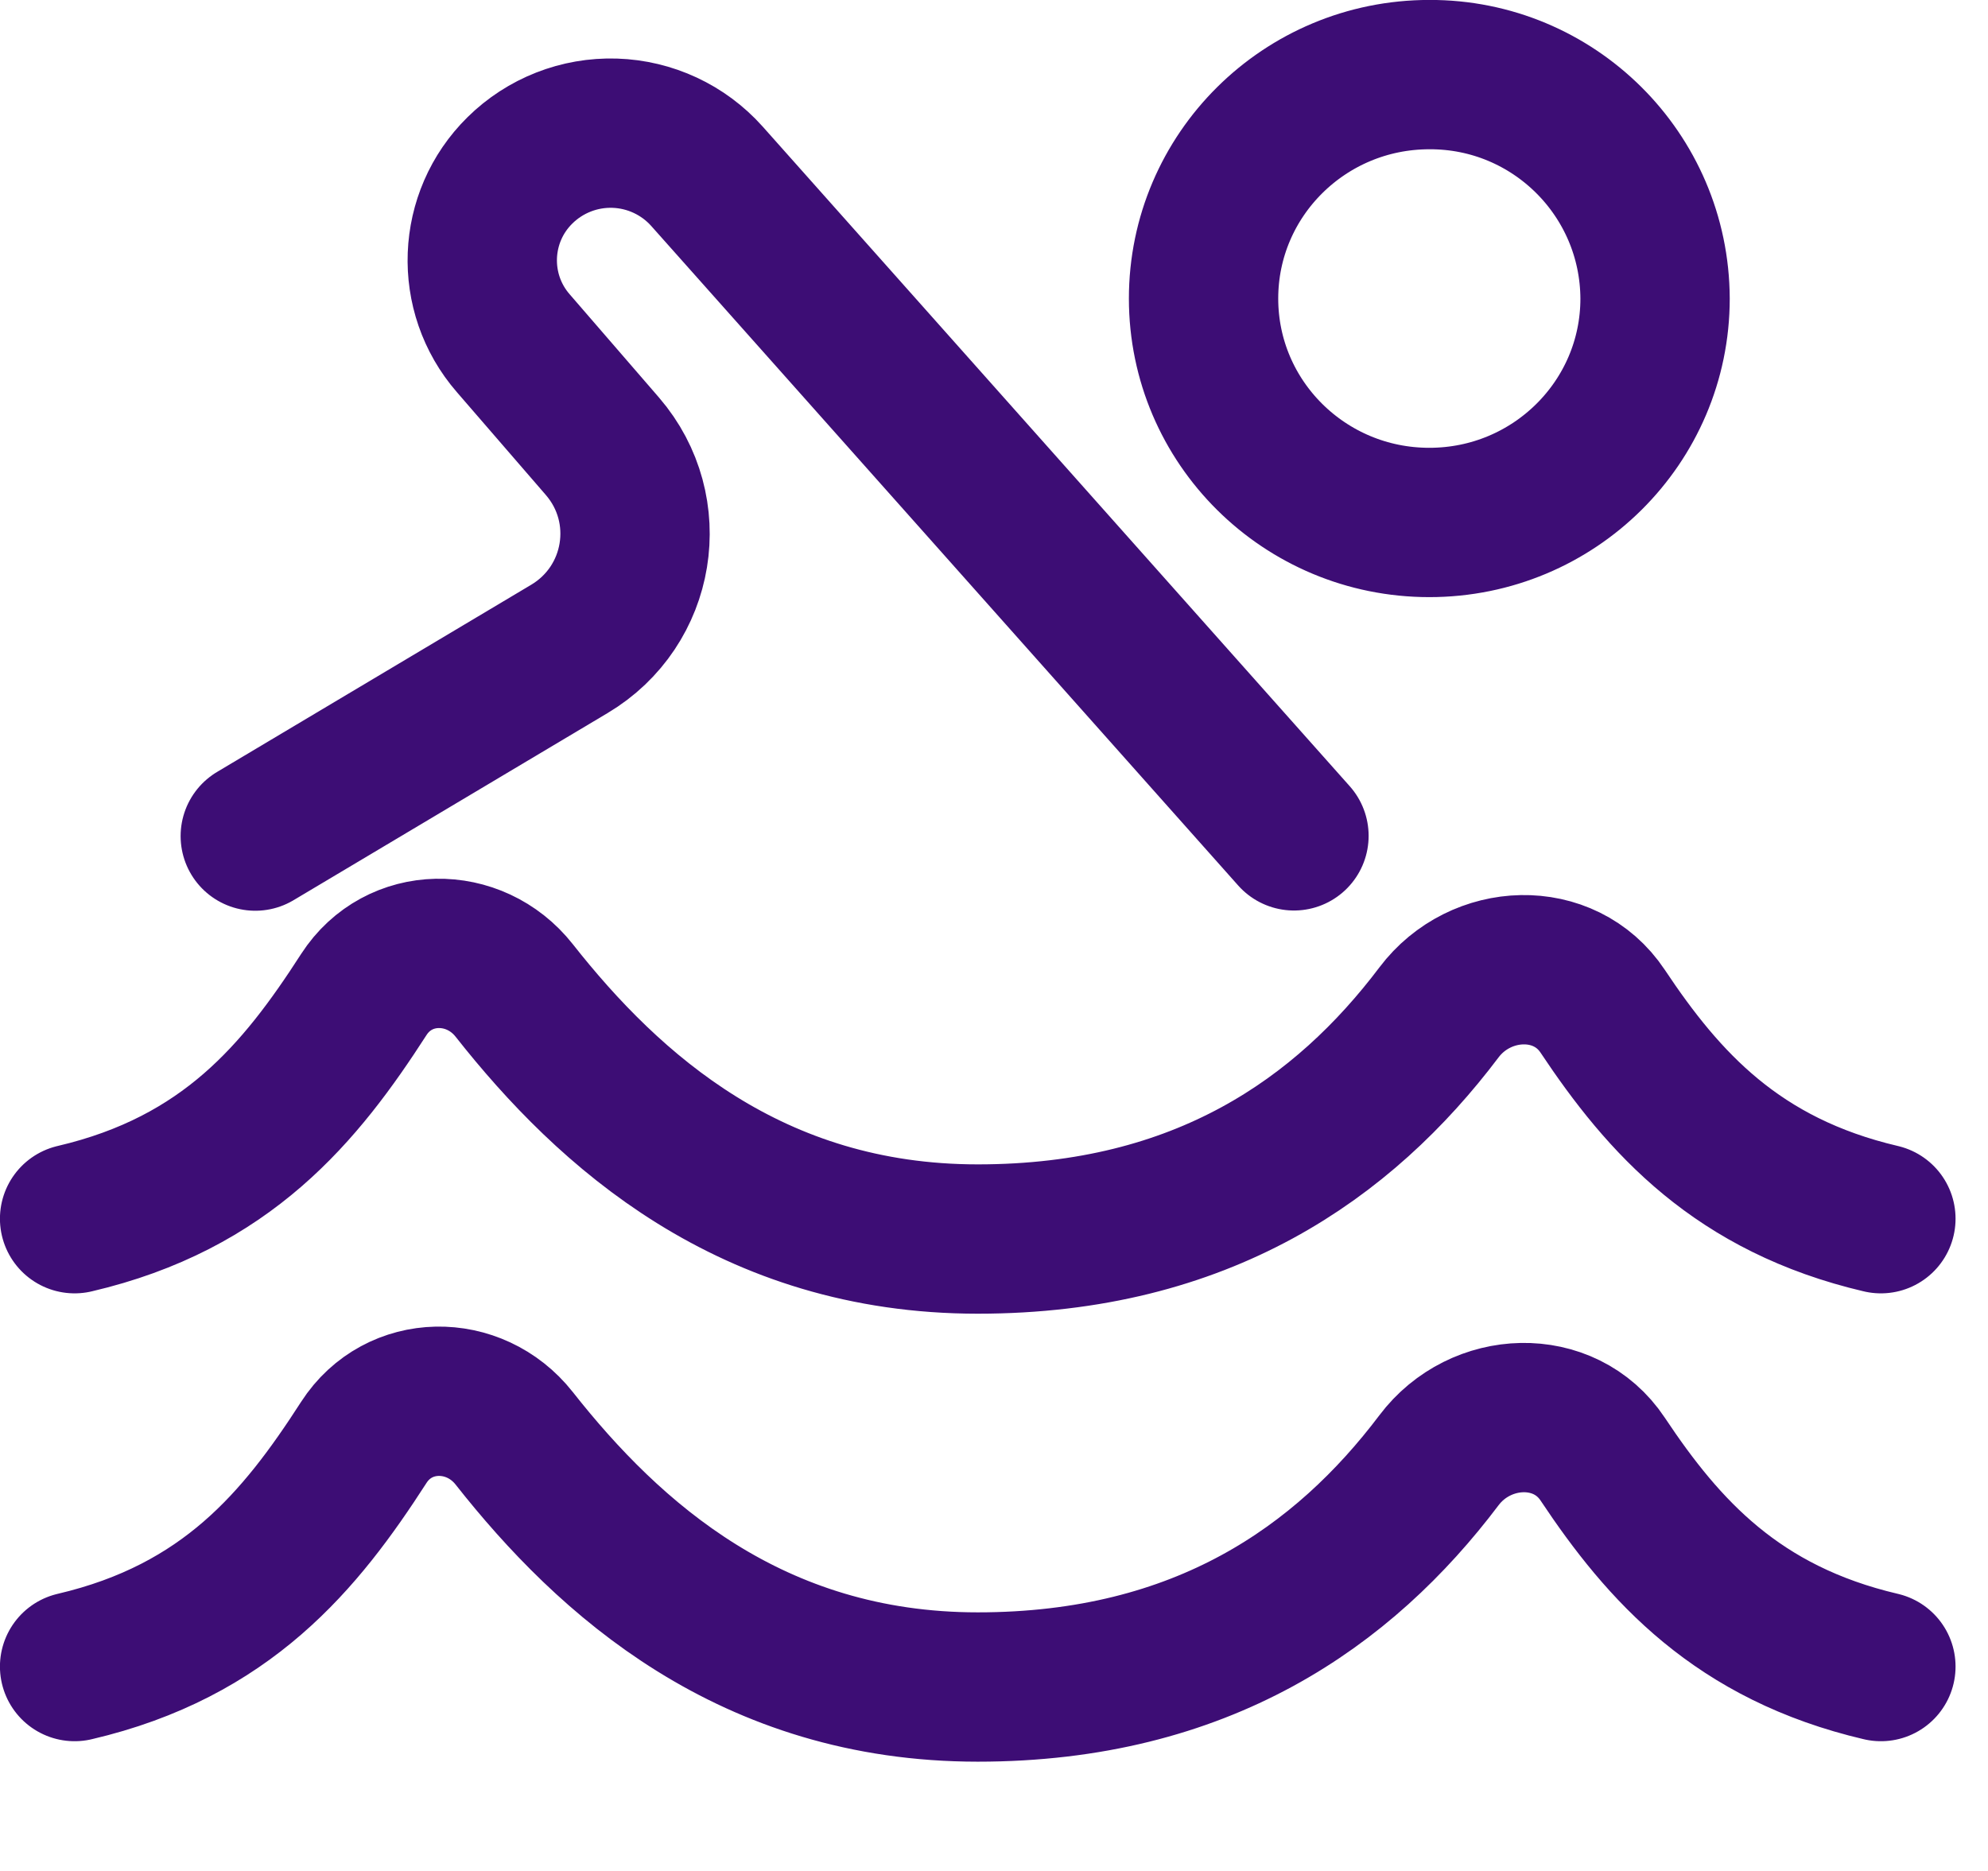
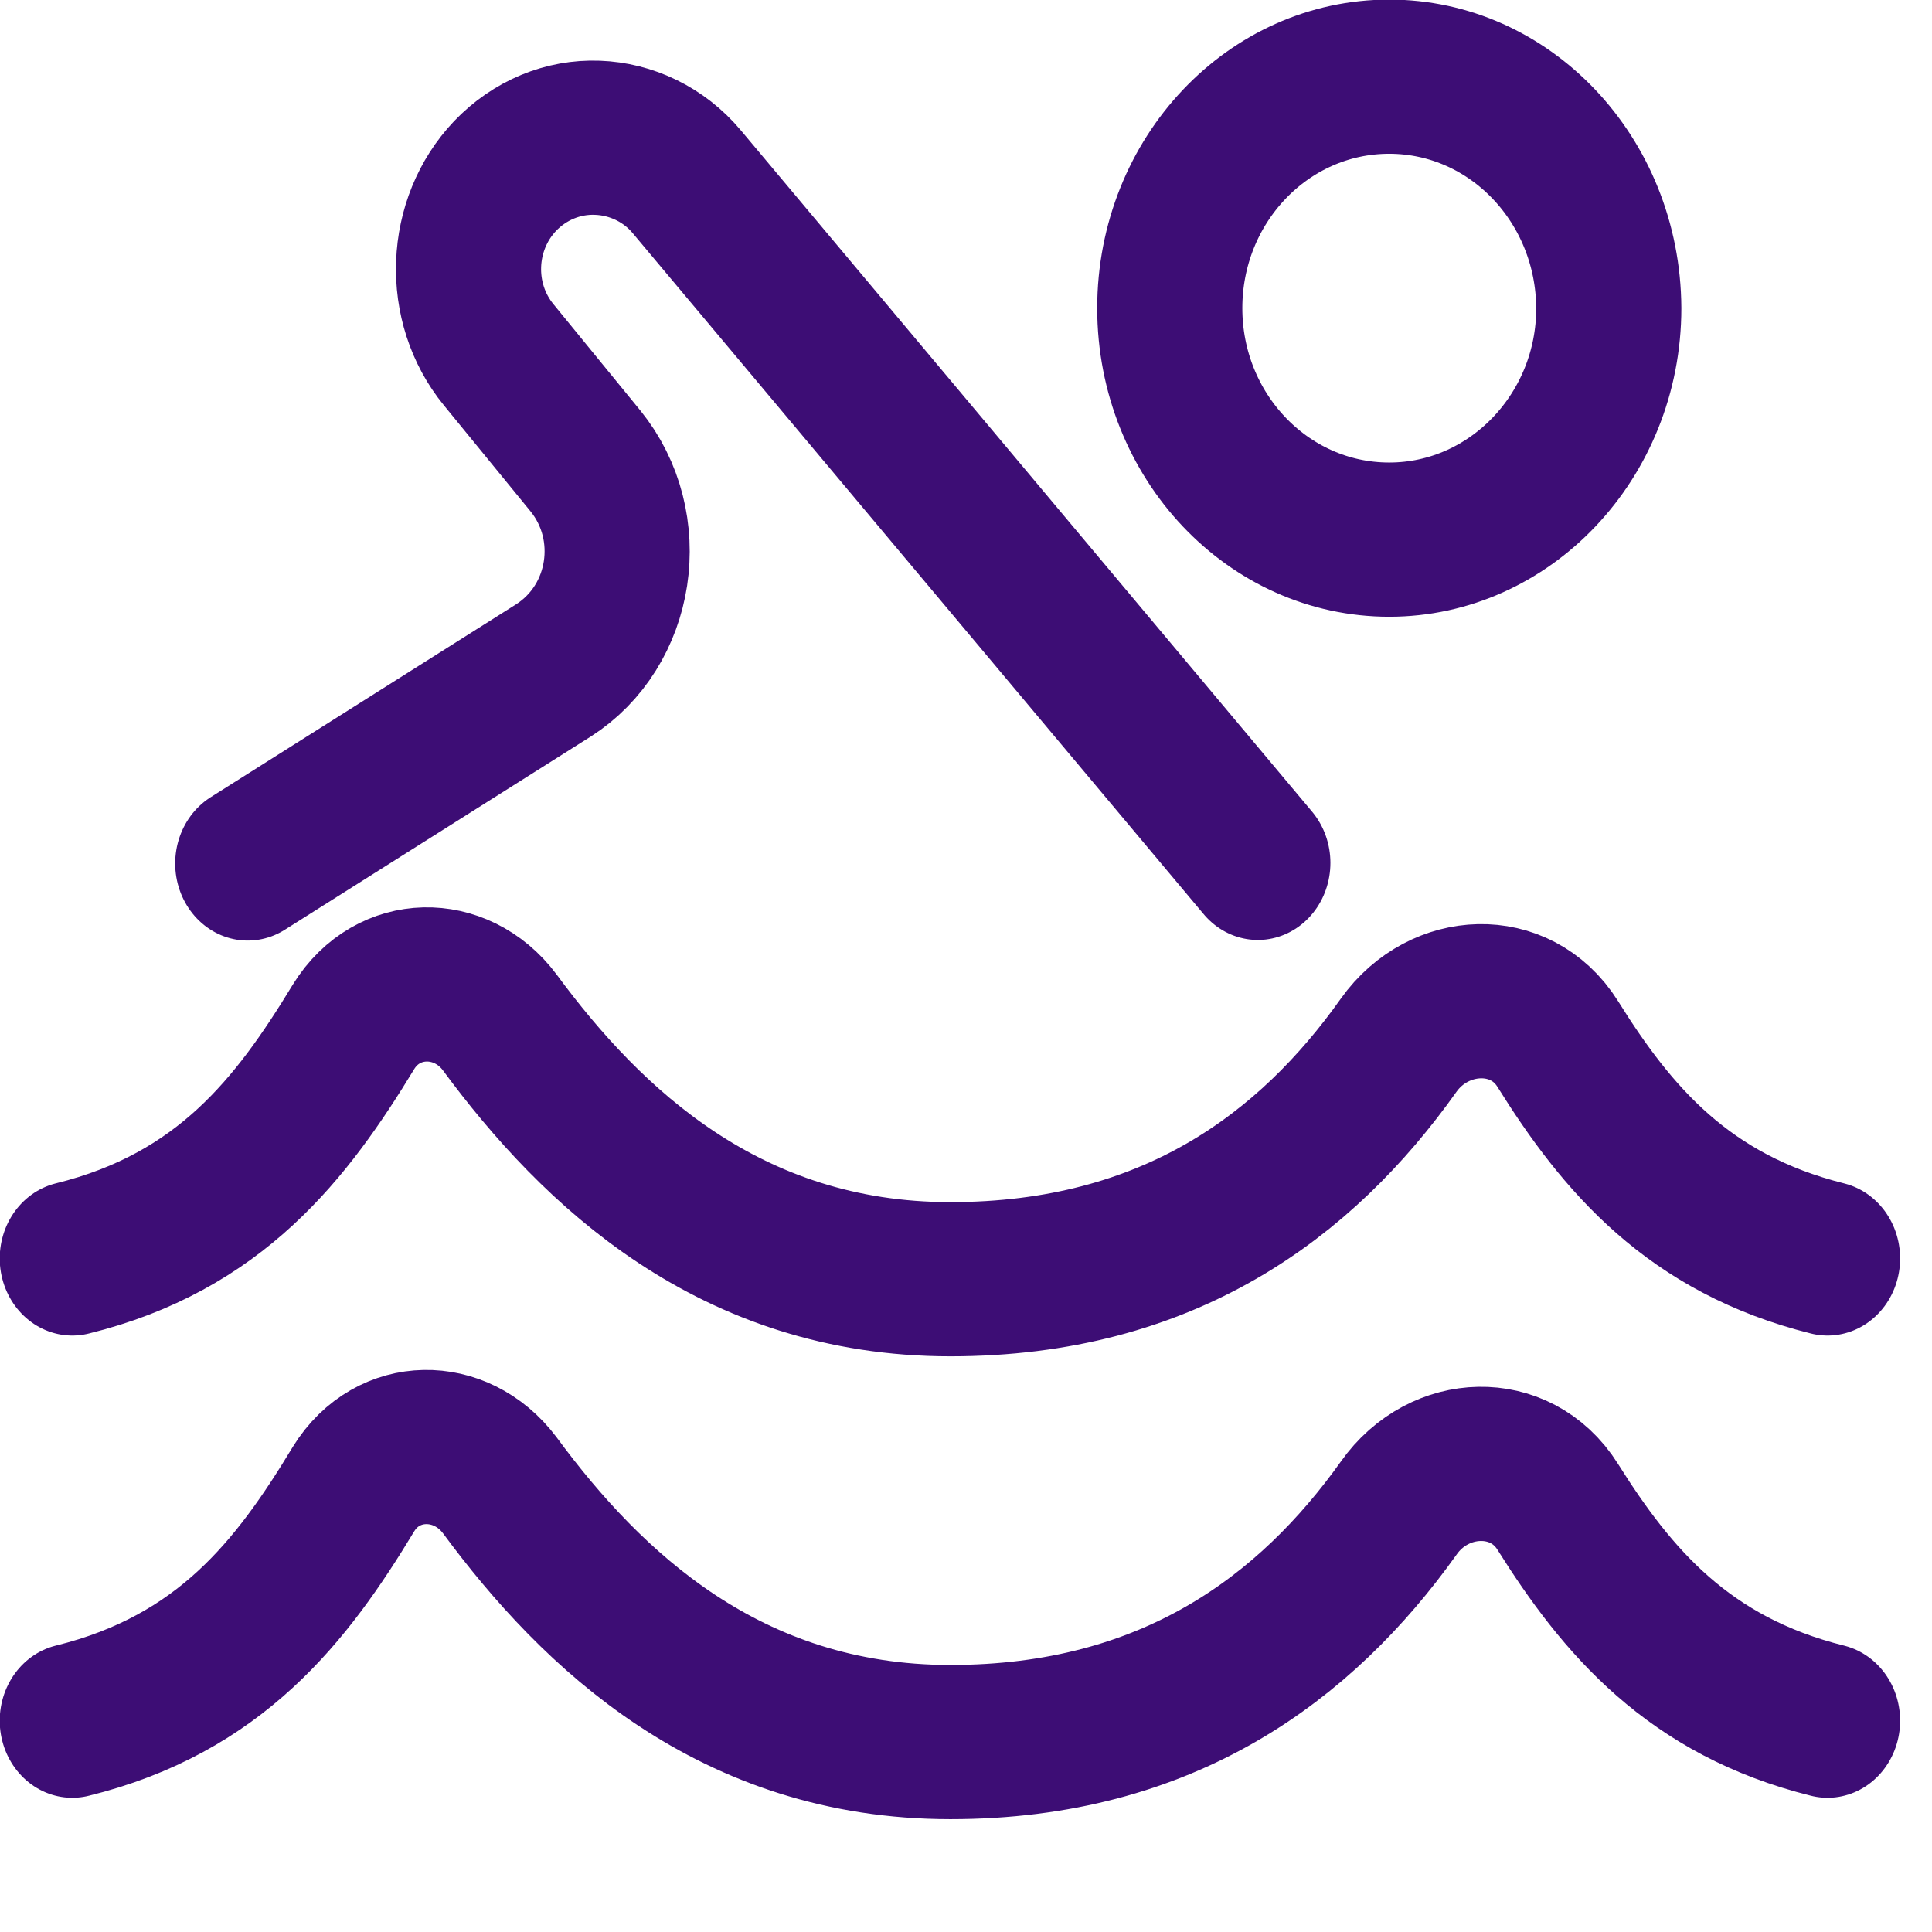
- <svg xmlns="http://www.w3.org/2000/svg" width="17" height="16" fill="none">
-   <path stroke="#3D0D75" stroke-linecap="round" stroke-linejoin="round" stroke-width="1.277" d="M16.084 10.422c-1.226-.287-1.857-.99-2.379-1.774-.326-.49-1.046-.46-1.4.01-.813 1.077-2.025 1.938-3.944 1.938-1.935 0-3.152-1.095-3.964-2.126-.34-.431-.989-.425-1.286.035-.541.84-1.172 1.613-2.473 1.917M16.084 14.252c-1.226-.287-1.857-.99-2.379-1.774-.326-.49-1.046-.46-1.4.01-.813 1.077-2.025 1.939-3.944 1.939-1.935 0-3.152-1.096-3.964-2.127-.34-.431-.989-.425-1.286.035-.541.84-1.172 1.613-2.473 1.917M2.183 7.15 4.868 5.55c.615-.366.75-1.192.284-1.733l-.763-.882a1.08 1.08 0 0 1 .057-1.478 1.104 1.104 0 0 1 1.599.05l5.02 5.641M12.223 4.468c1.066 0 1.93-.857 1.93-1.915a1.923 1.923 0 0 0-1.93-1.915c-1.067 0-1.931.858-1.931 1.915 0 1.058.864 1.915 1.93 1.915" />
+ <svg xmlns="http://www.w3.org/2000/svg" width="px" height="px" viewBox="0 0 12 12" version="1.1">
+   <g id="surface1">
+     <path style="fill:none;stroke-width:1.277;stroke-linecap:round;stroke-linejoin:round;stroke:rgb(23.922%,5.098%,45.882%);stroke-opacity:1;stroke-miterlimit:4;" d="M 16.081 10.422 C 14.858 10.135 14.228 9.432 13.707 8.646 C 13.381 8.156 12.661 8.188 12.307 8.656 C 11.494 9.734 10.282 10.594 8.362 10.594 C 6.425 10.594 5.207 9.5 4.399 8.469 C 4.056 8.036 3.409 8.047 3.11 8.505 C 2.568 9.344 1.937 10.12 0.636 10.422 M 16.081 14.25 C 14.858 13.964 14.228 13.26 13.707 12.479 C 13.381 11.99 12.661 12.016 12.307 12.49 C 11.494 13.562 10.282 14.427 8.362 14.427 C 6.425 14.427 5.207 13.333 4.399 12.302 C 4.056 11.87 3.409 11.875 3.11 12.333 C 2.568 13.177 1.937 13.948 0.636 14.25 M 2.18 7.151 L 4.87 5.552 C 5.484 5.182 5.617 4.359 5.152 3.818 L 4.388 2.938 C 4.012 2.505 4.04 1.859 4.444 1.458 C 4.66 1.245 4.953 1.13 5.257 1.141 C 5.556 1.151 5.844 1.281 6.043 1.505 L 11.068 7.146 M 12.224 4.469 C 13.287 4.469 14.156 3.609 14.156 2.552 C 14.15 1.49 13.287 0.635 12.224 0.635 C 11.156 0.635 10.293 1.495 10.293 2.552 C 10.293 3.609 11.156 4.469 12.224 4.469 " transform="matrix(0.705882,0,0,0.75,0,0)" />
+   </g>
</svg>
